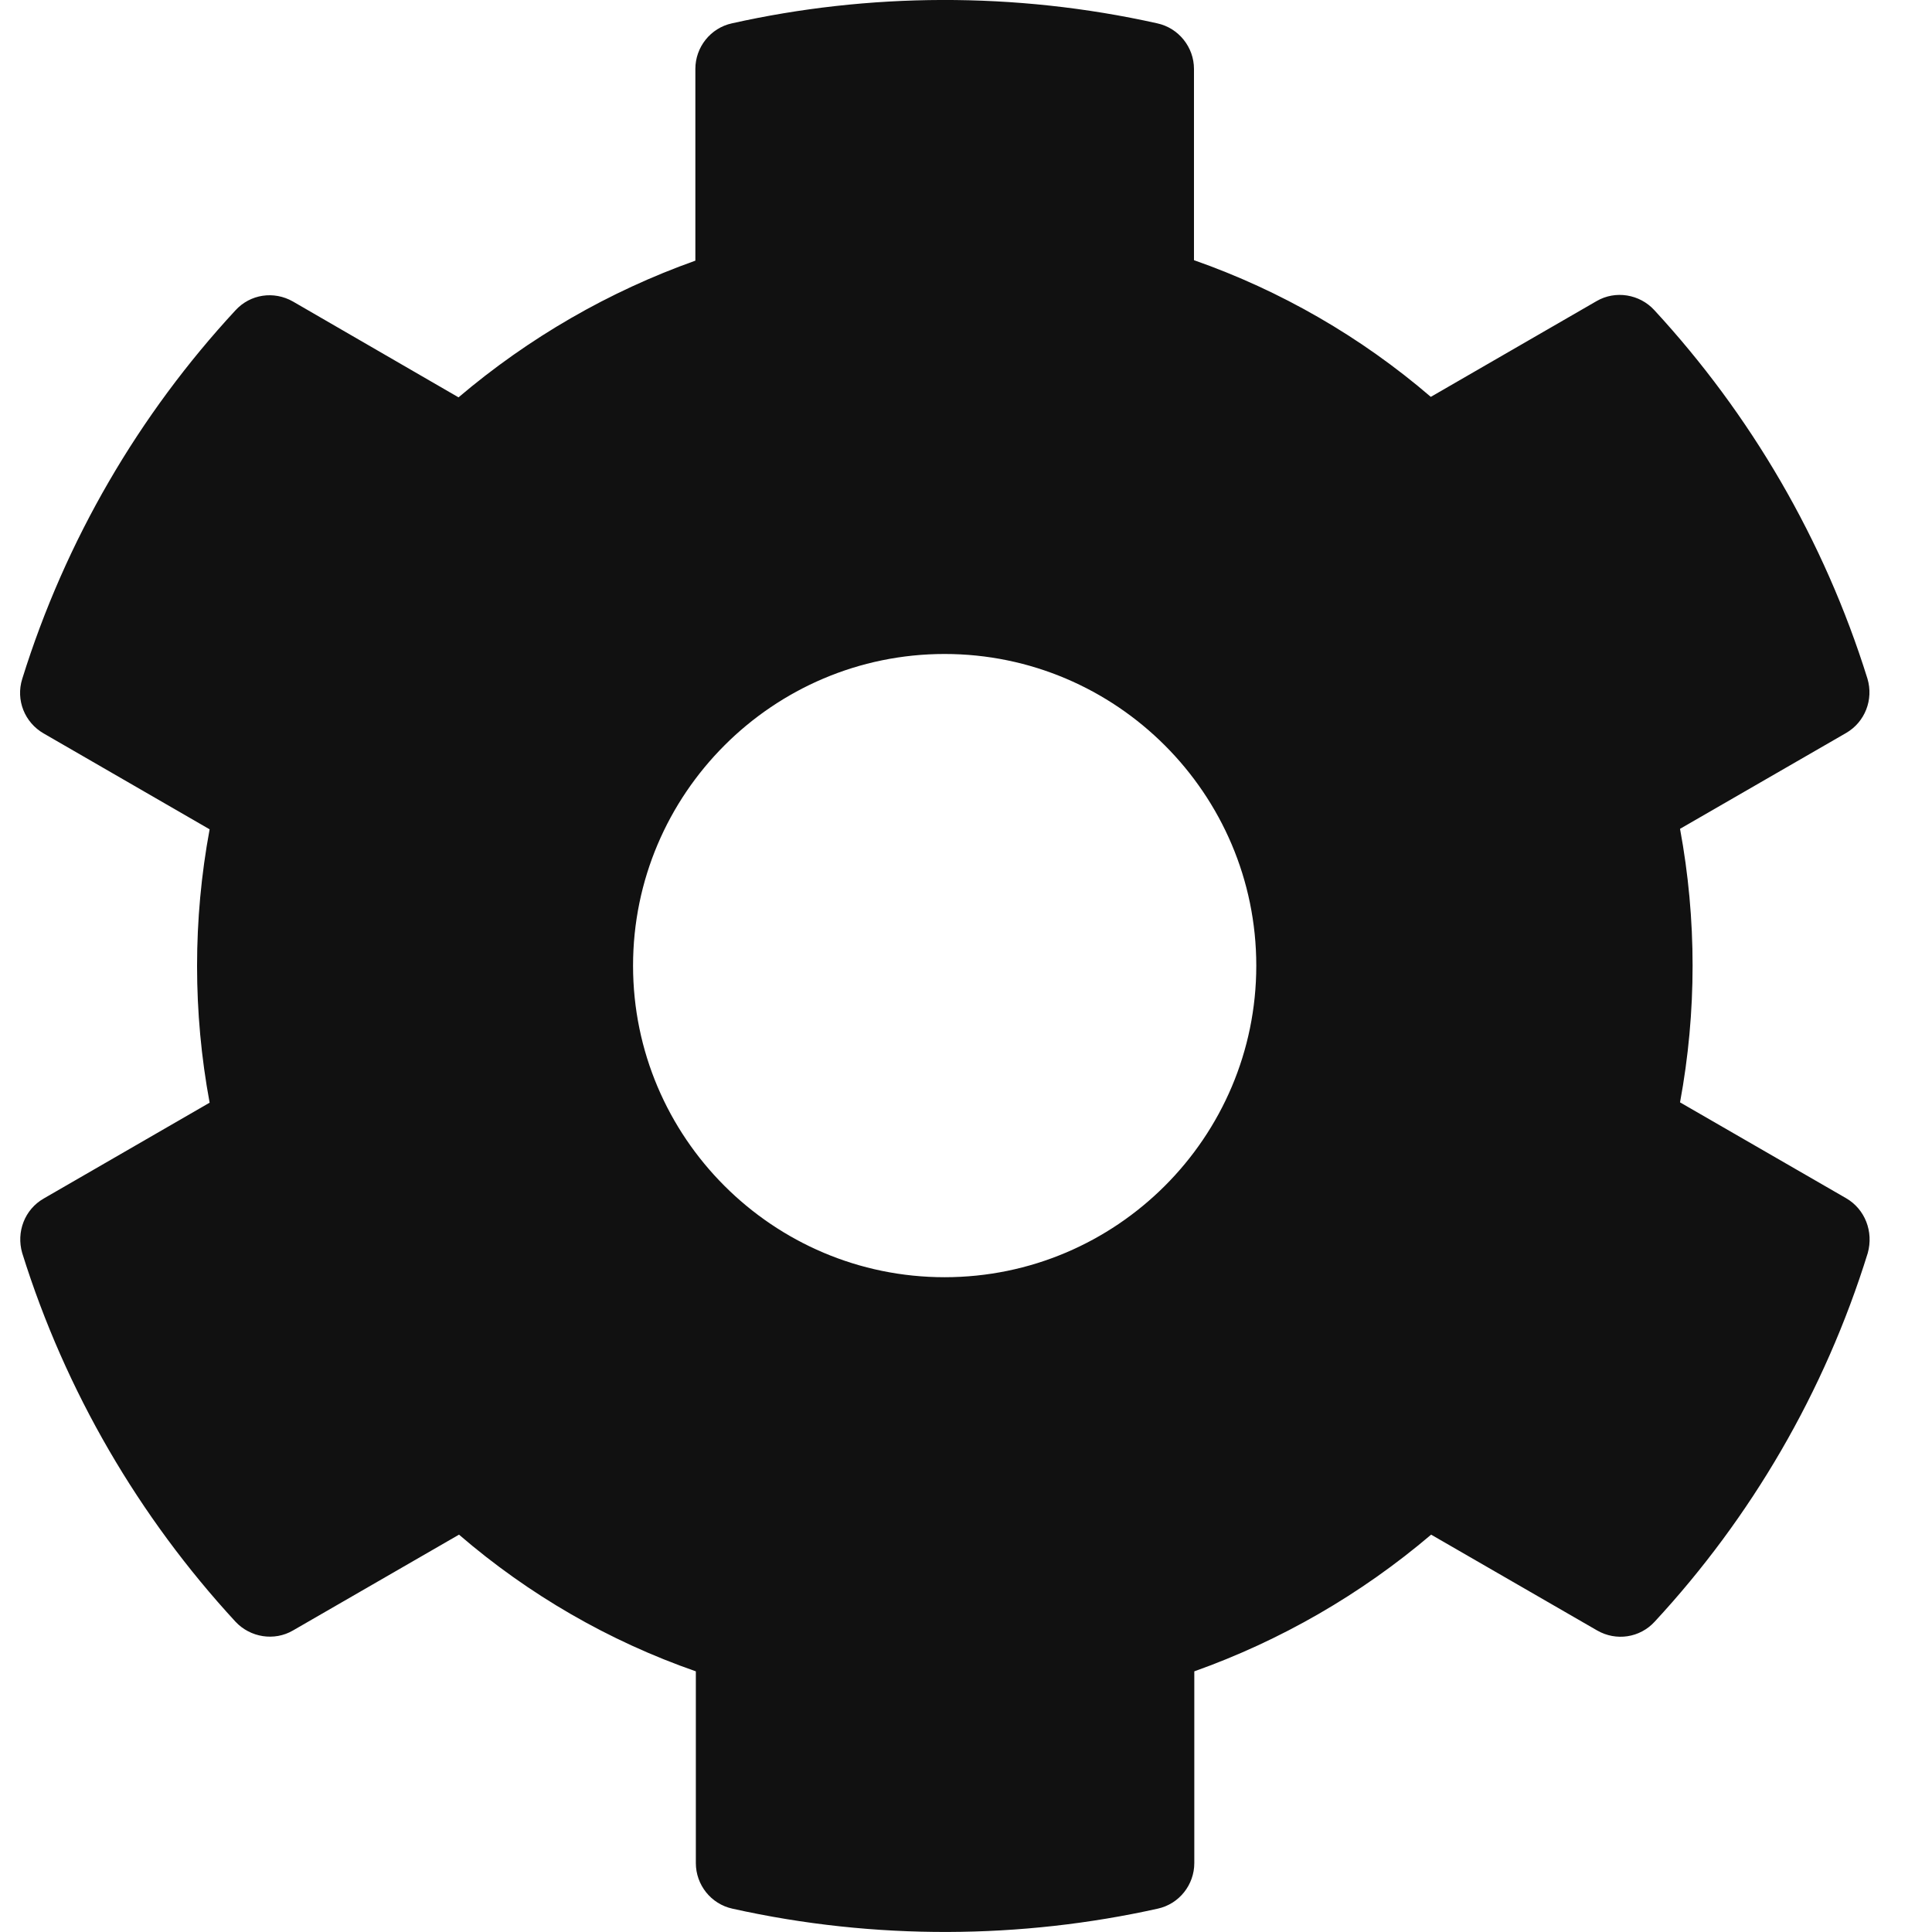
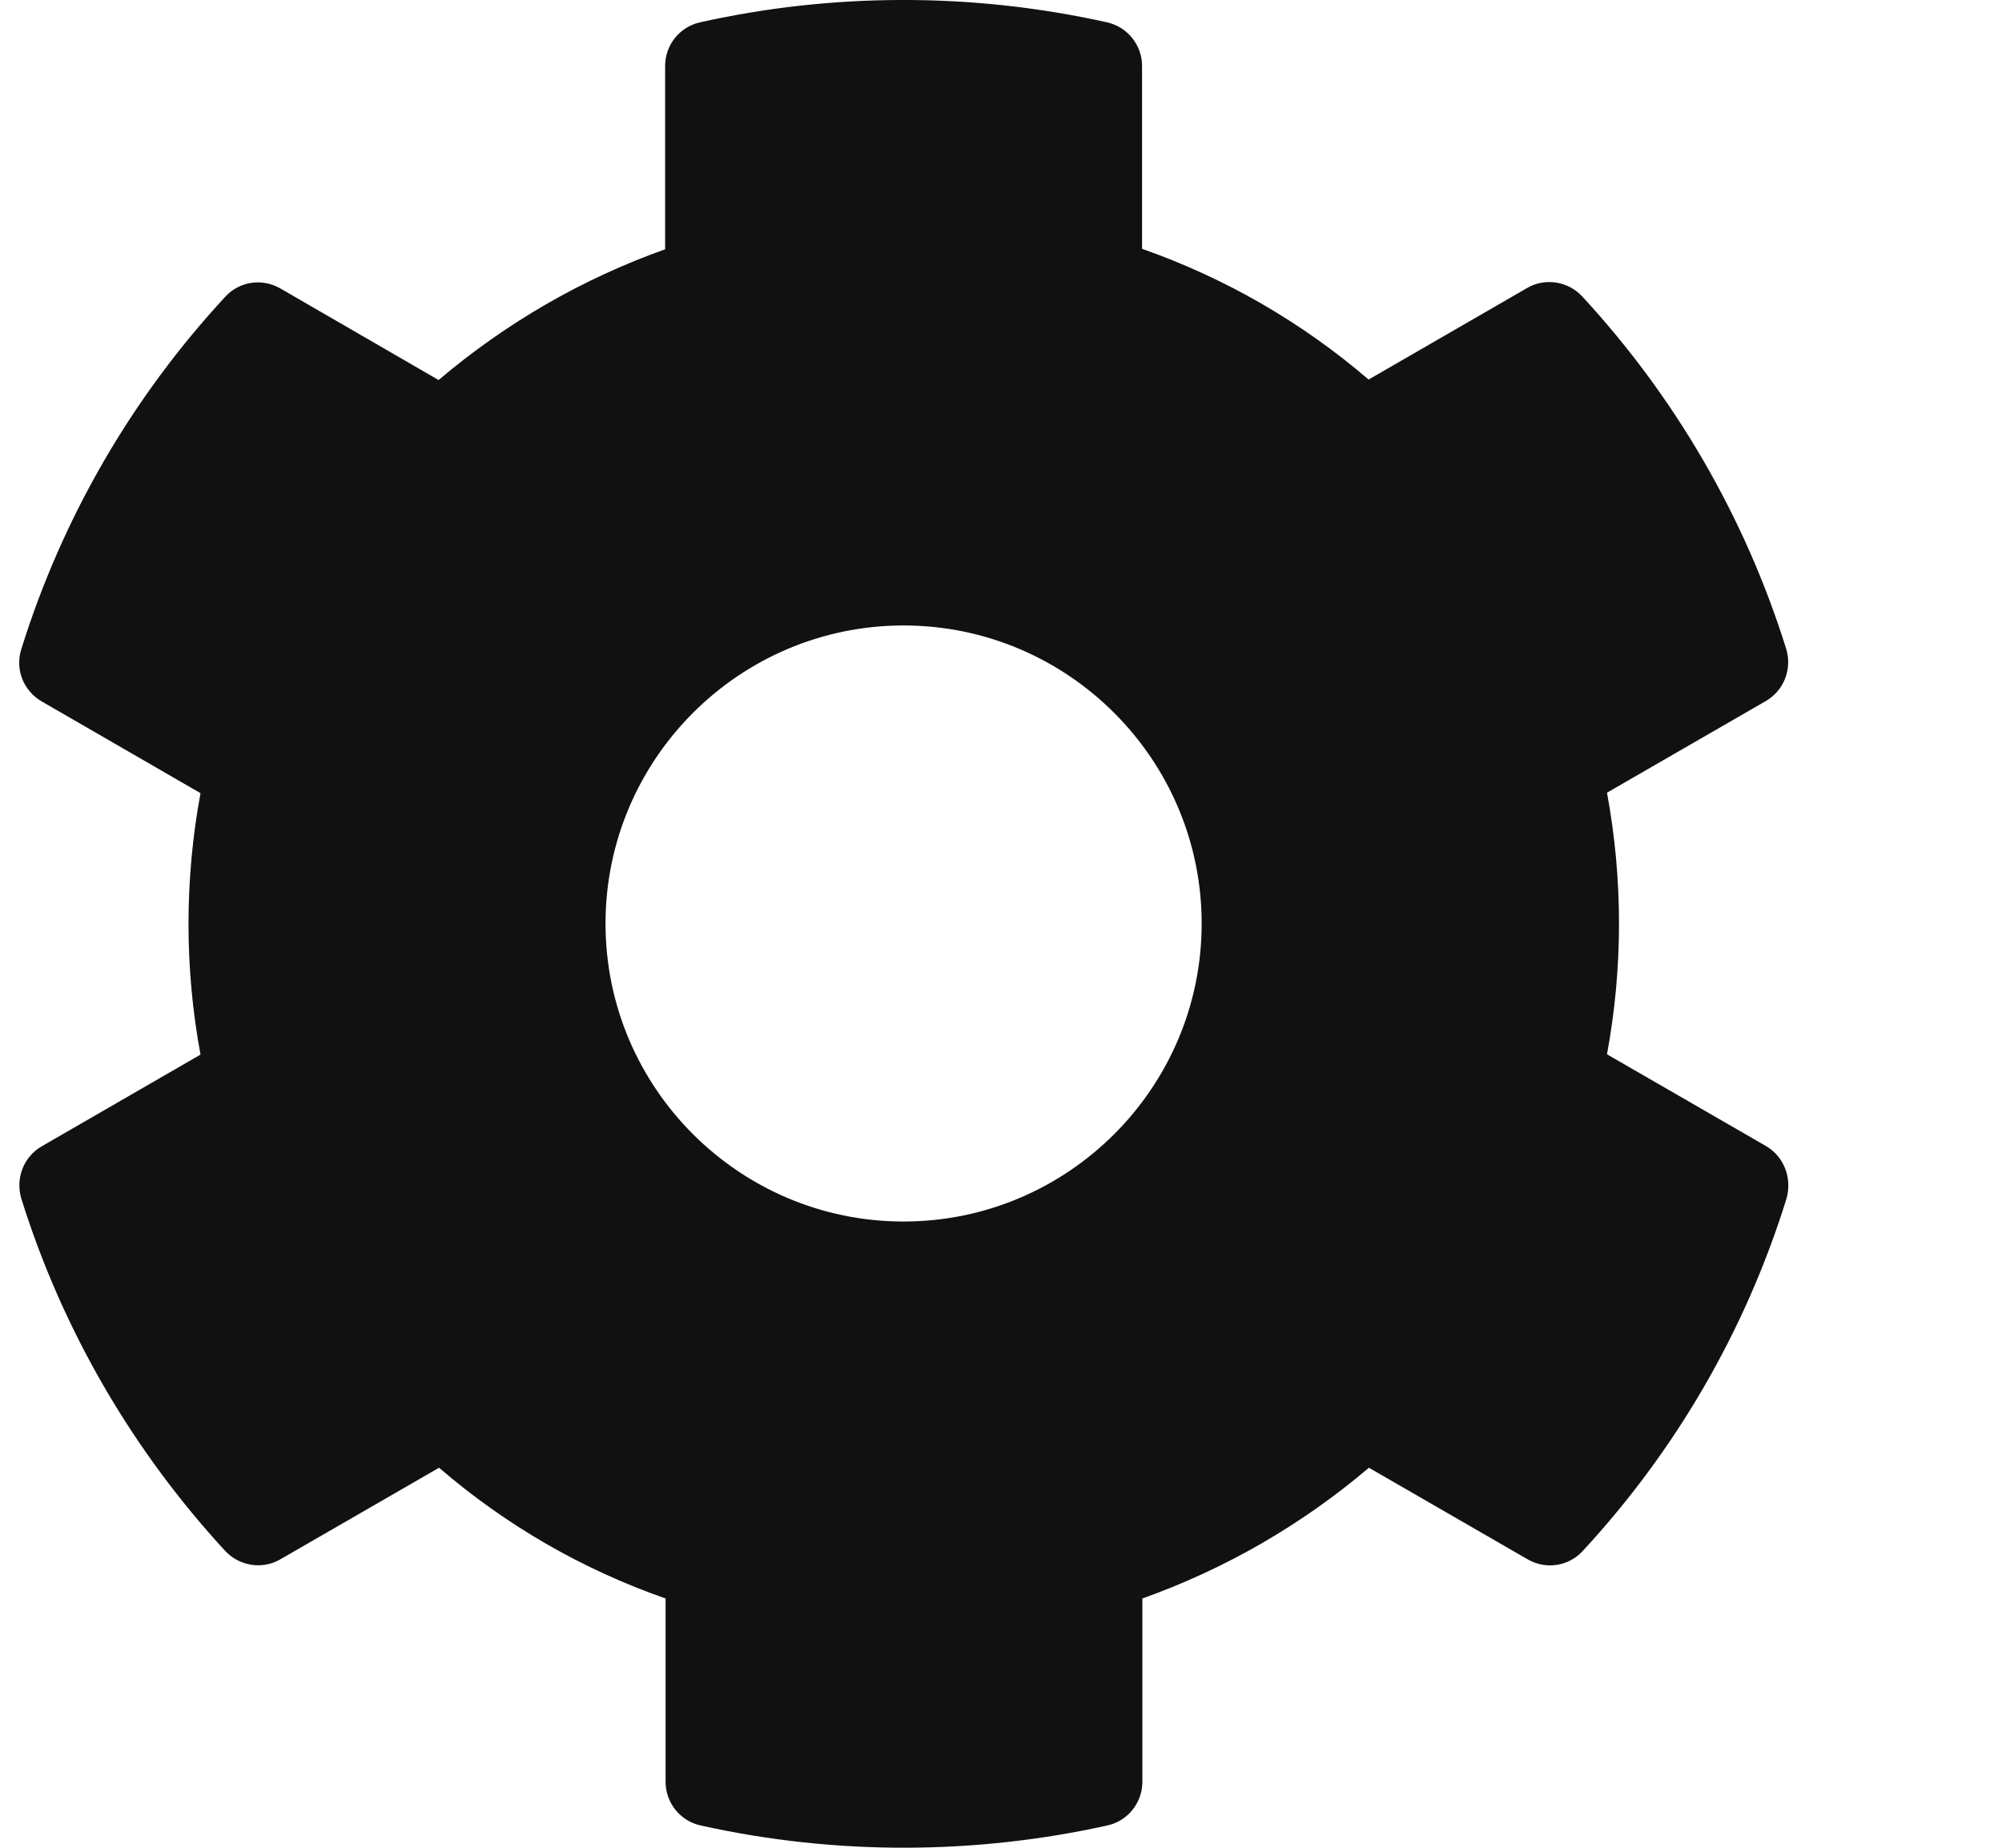
- <svg xmlns="http://www.w3.org/2000/svg" width="12" height="12" viewBox="0 0 12 12" fill="none">
+ <svg xmlns="http://www.w3.org/2000/svg" width="13" height="12" viewBox="0 0 13 12" fill="none">
  <path d="M11.466 7.442L10.435 6.847C10.539 6.285 10.539 5.71 10.435 5.148L11.466 4.553C11.584 4.485 11.638 4.345 11.599 4.215C11.33 3.353 10.873 2.574 10.275 1.926C10.184 1.827 10.034 1.802 9.917 1.87L8.887 2.465C8.454 2.093 7.955 1.805 7.416 1.616V0.428C7.416 0.293 7.321 0.174 7.188 0.145C6.301 -0.053 5.391 -0.044 4.546 0.145C4.413 0.174 4.319 0.293 4.319 0.428V1.619C3.782 1.81 3.284 2.098 2.848 2.468L1.82 1.873C1.701 1.805 1.554 1.827 1.462 1.928C0.864 2.574 0.407 3.353 0.138 4.217C0.097 4.348 0.153 4.488 0.272 4.556L1.302 5.151C1.198 5.712 1.198 6.288 1.302 6.849L0.272 7.444C0.153 7.512 0.1 7.652 0.138 7.783C0.407 8.644 0.864 9.423 1.462 10.072C1.554 10.171 1.704 10.195 1.82 10.127L2.851 9.532C3.284 9.905 3.782 10.193 4.322 10.381V11.572C4.322 11.707 4.416 11.826 4.549 11.855C5.437 12.053 6.346 12.043 7.191 11.855C7.324 11.826 7.418 11.707 7.418 11.572V10.381C7.955 10.19 8.454 9.902 8.889 9.532L9.92 10.127C10.038 10.195 10.186 10.173 10.278 10.072C10.876 9.426 11.333 8.647 11.601 7.783C11.638 7.65 11.584 7.51 11.466 7.442ZM5.867 7.933C4.801 7.933 3.932 7.065 3.932 5.998C3.932 4.931 4.801 4.062 5.867 4.062C6.934 4.062 7.803 4.931 7.803 5.998C7.803 7.065 6.934 7.933 5.867 7.933Z" fill="#111111" />
</svg>
